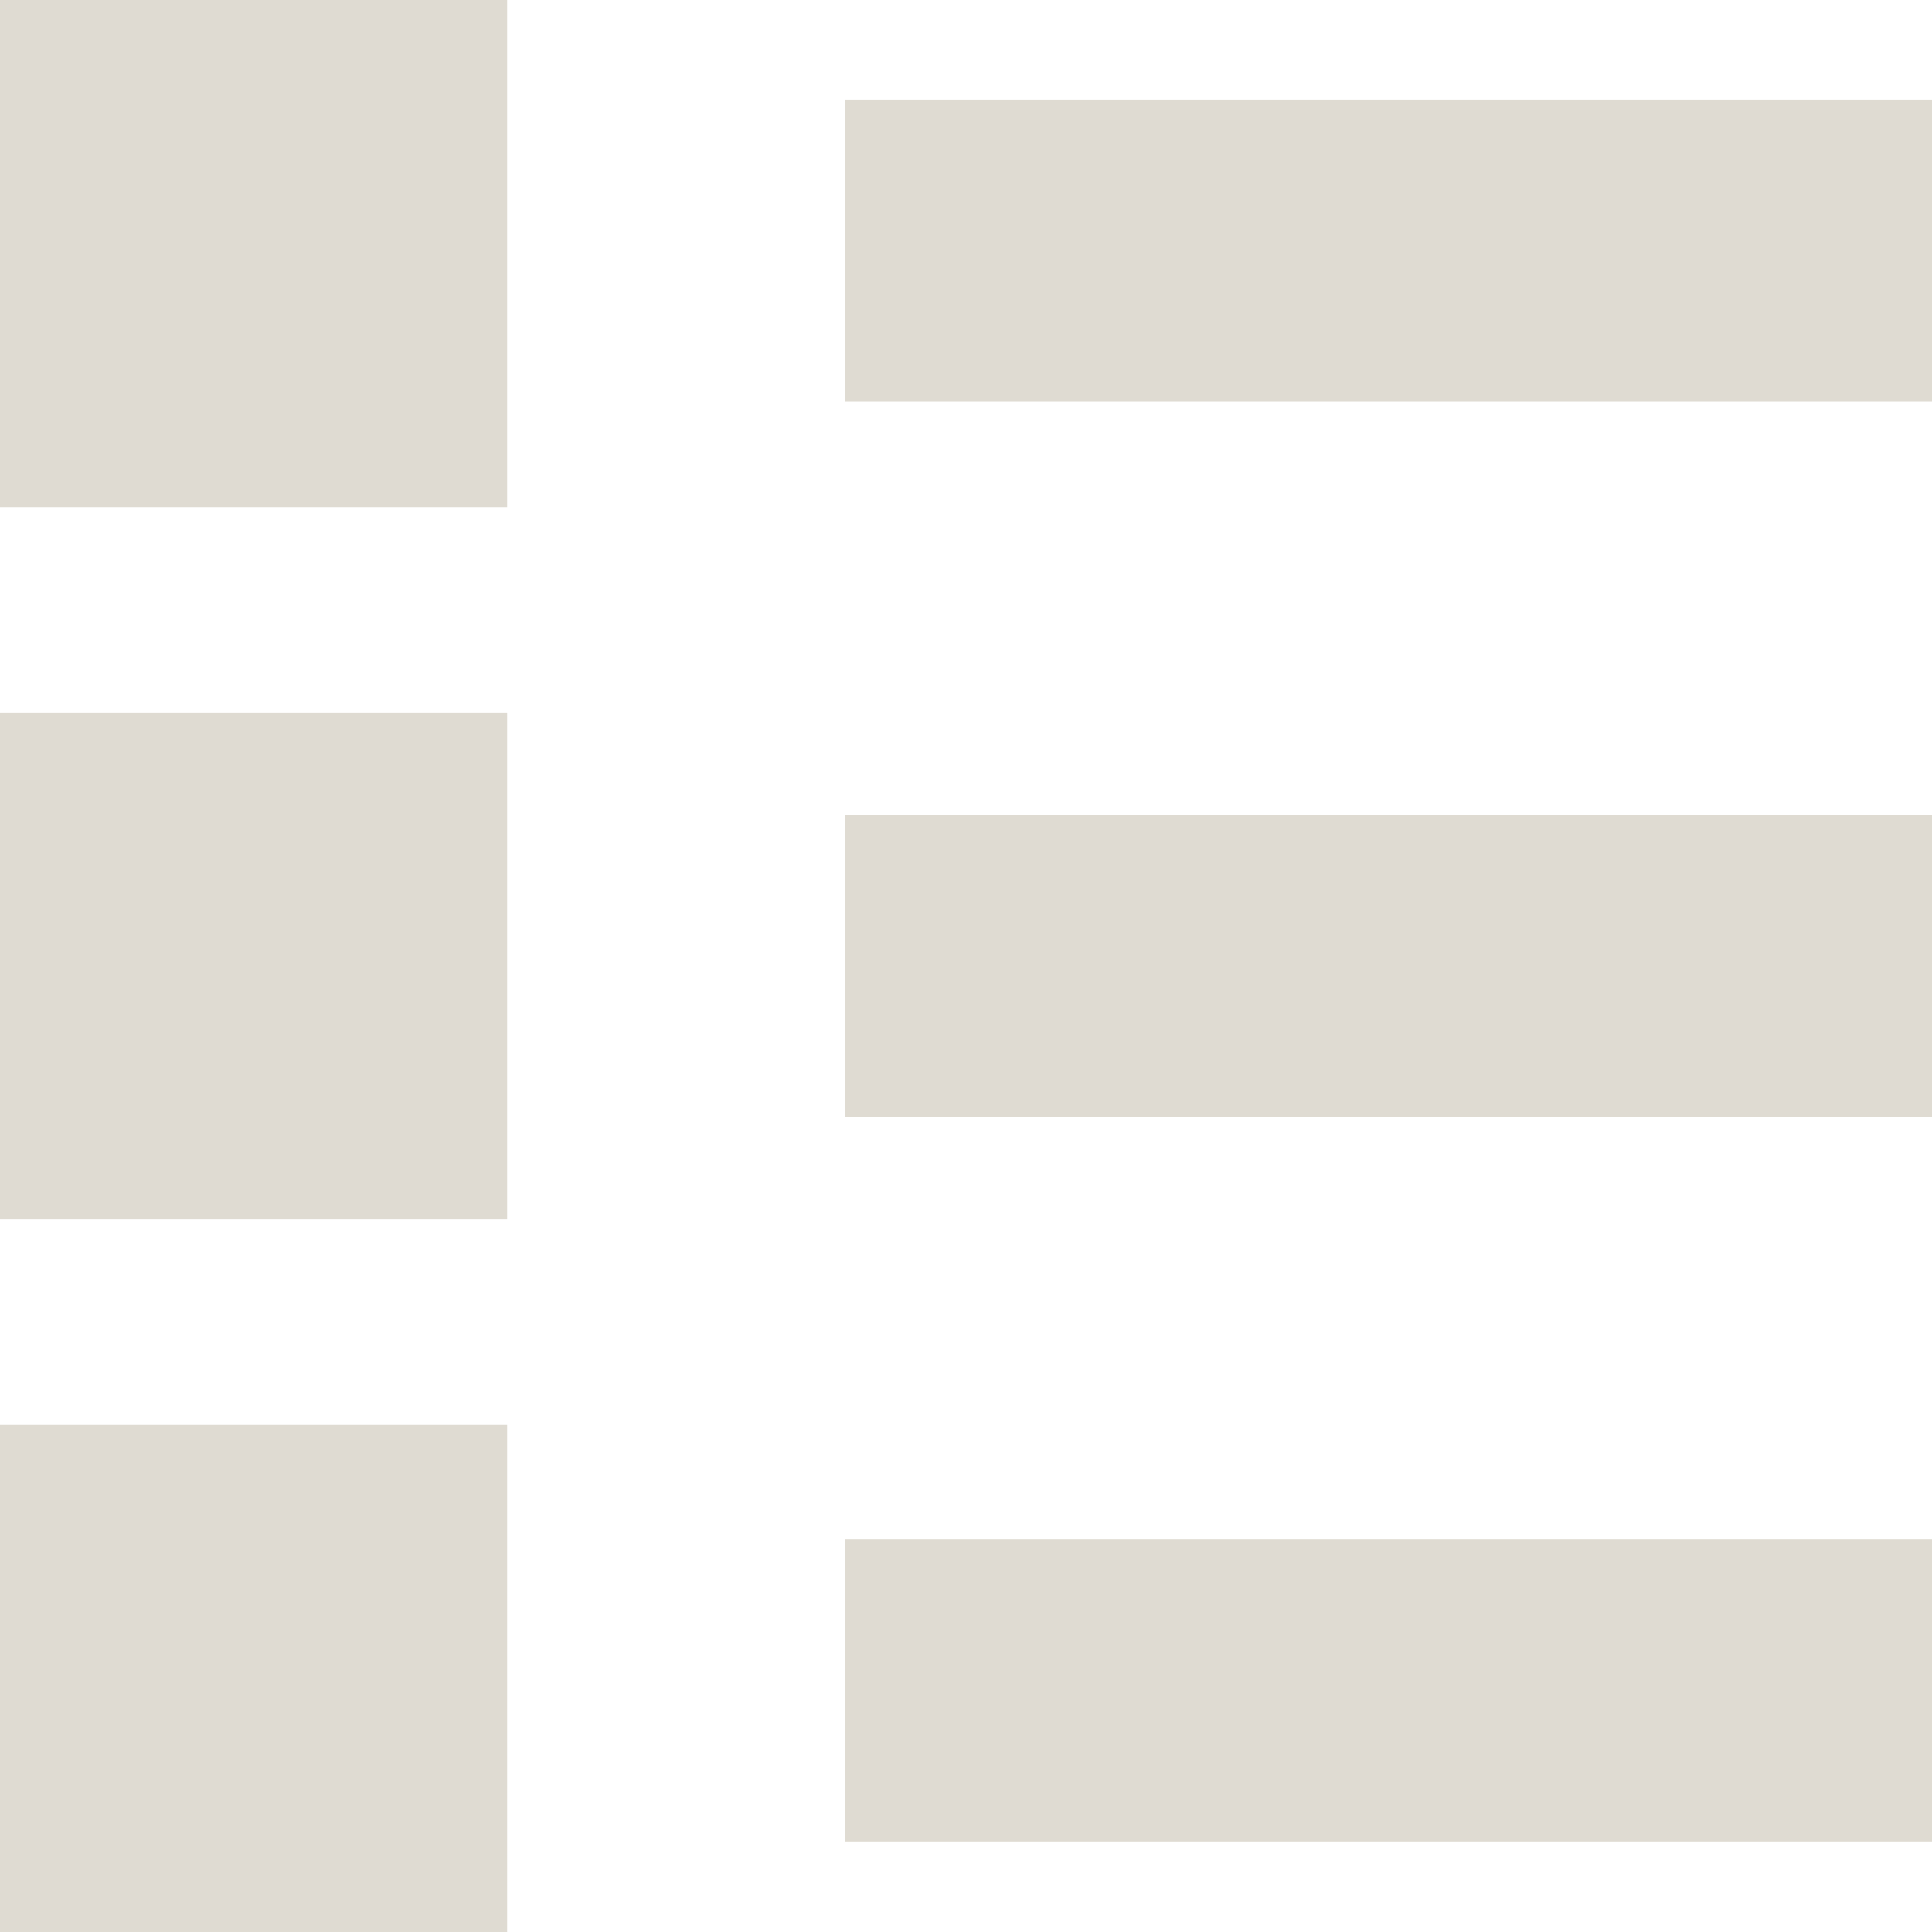
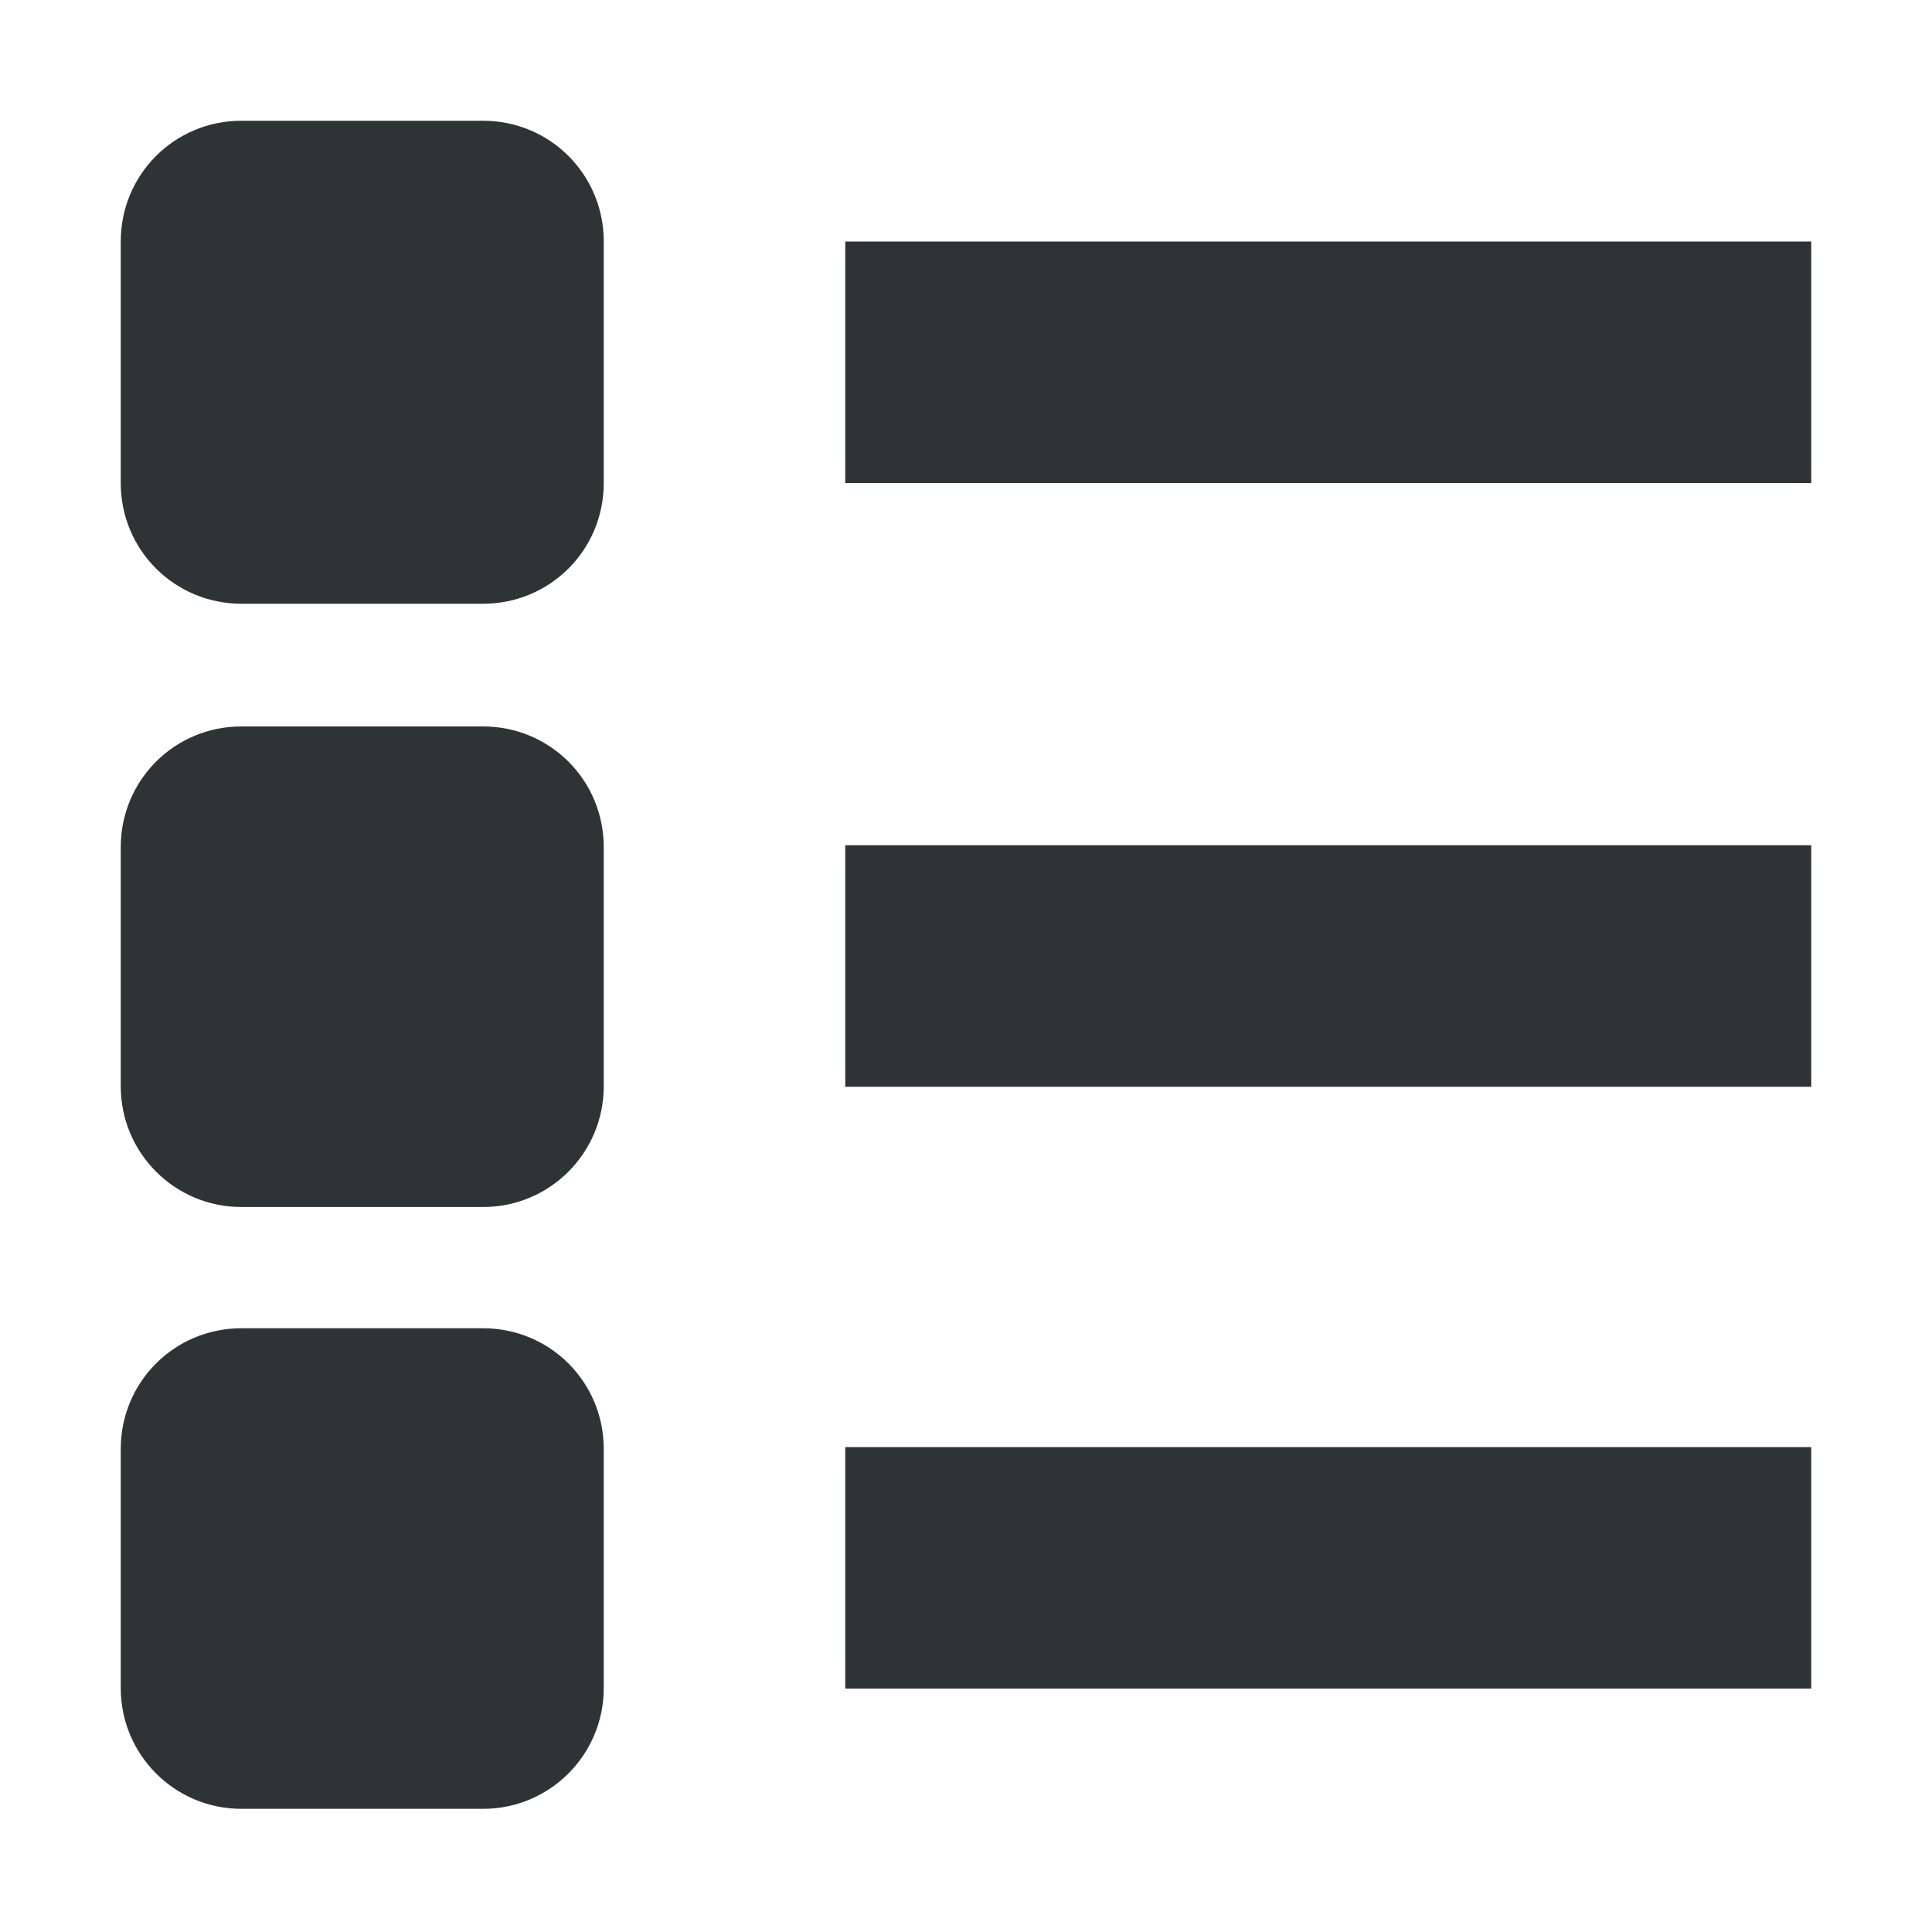
- <svg xmlns="http://www.w3.org/2000/svg" height="16px" viewBox="0 0 16 16" width="16px" version="1.1" id="svg17098">
-   <defs id="defs17102" />
-   <rect style="fill:#dfdbd2;stroke-width:0;stroke-linecap:square;paint-order:stroke fill markers" id="rect2348" width="4.2" height="4.2" x="0" y="0" rx="0" />
-   <rect style="fill:#dfdbd2;stroke-width:0;stroke-linecap:square;paint-order:stroke fill markers" id="rect2348-3" width="4.2" height="4.2" x="0" y="5.9" rx="0" />
-   <rect style="fill:#dfdbd2;stroke-width:0;stroke-linecap:square;paint-order:stroke fill markers" id="rect2348-6" width="4.2" height="4.2" x="0" y="11.8" rx="0" />
-   <rect style="fill:#dfdbd2;stroke-width:0;stroke-linecap:square;paint-order:stroke fill markers" id="rect2348-7" width="9" height="2.5" x="7" y="6.75" rx="0" />
-   <rect style="fill:#dfdbd2;stroke-width:0;stroke-linecap:square;paint-order:stroke fill markers" id="rect2348-7-5" width="9" height="2.5" x="7" y="0.825" rx="0" />
-   <rect style="fill:#dfdbd2;stroke-width:0;stroke-linecap:square;paint-order:stroke fill markers" id="rect2348-7-3" width="9" height="2.5" x="7" y="12.75" rx="0" />
+ <svg xmlns="http://www.w3.org/2000/svg" height="16px" viewBox="0 0 16 16" width="16px">
+   <path d="m 2 1 c -0.555 0 -1 0.445 -1 1 v 2 c 0 0.555 0.445 1 1 1 h 2 c 0.555 0 1 -0.445 1 -1 v -2 c 0 -0.555 -0.445 -1 -1 -1 z m 5 1 v 2 h 8 v -2 z m -5 4.016 c -0.555 0 -1 0.445 -1 1 v 1.98 c 0 0.551 0.445 1 1 1 h 2 c 0.555 0 1 -0.449 1 -1 v -1.98 c 0 -0.555 -0.445 -1 -1 -1 z m 5 0.984 v 2 h 8 v -2 z m -5 4 c -0.555 0 -1 0.445 -1 1 v 1.98 c 0 0.551 0.445 1 1 1 h 2 c 0.555 0 1 -0.449 1 -1 v -1.98 c 0 -0.555 -0.445 -1 -1 -1 z m 5 0.984 v 2 h 8 v -2 z m 0 0" fill="#2e3436" />
</svg>
